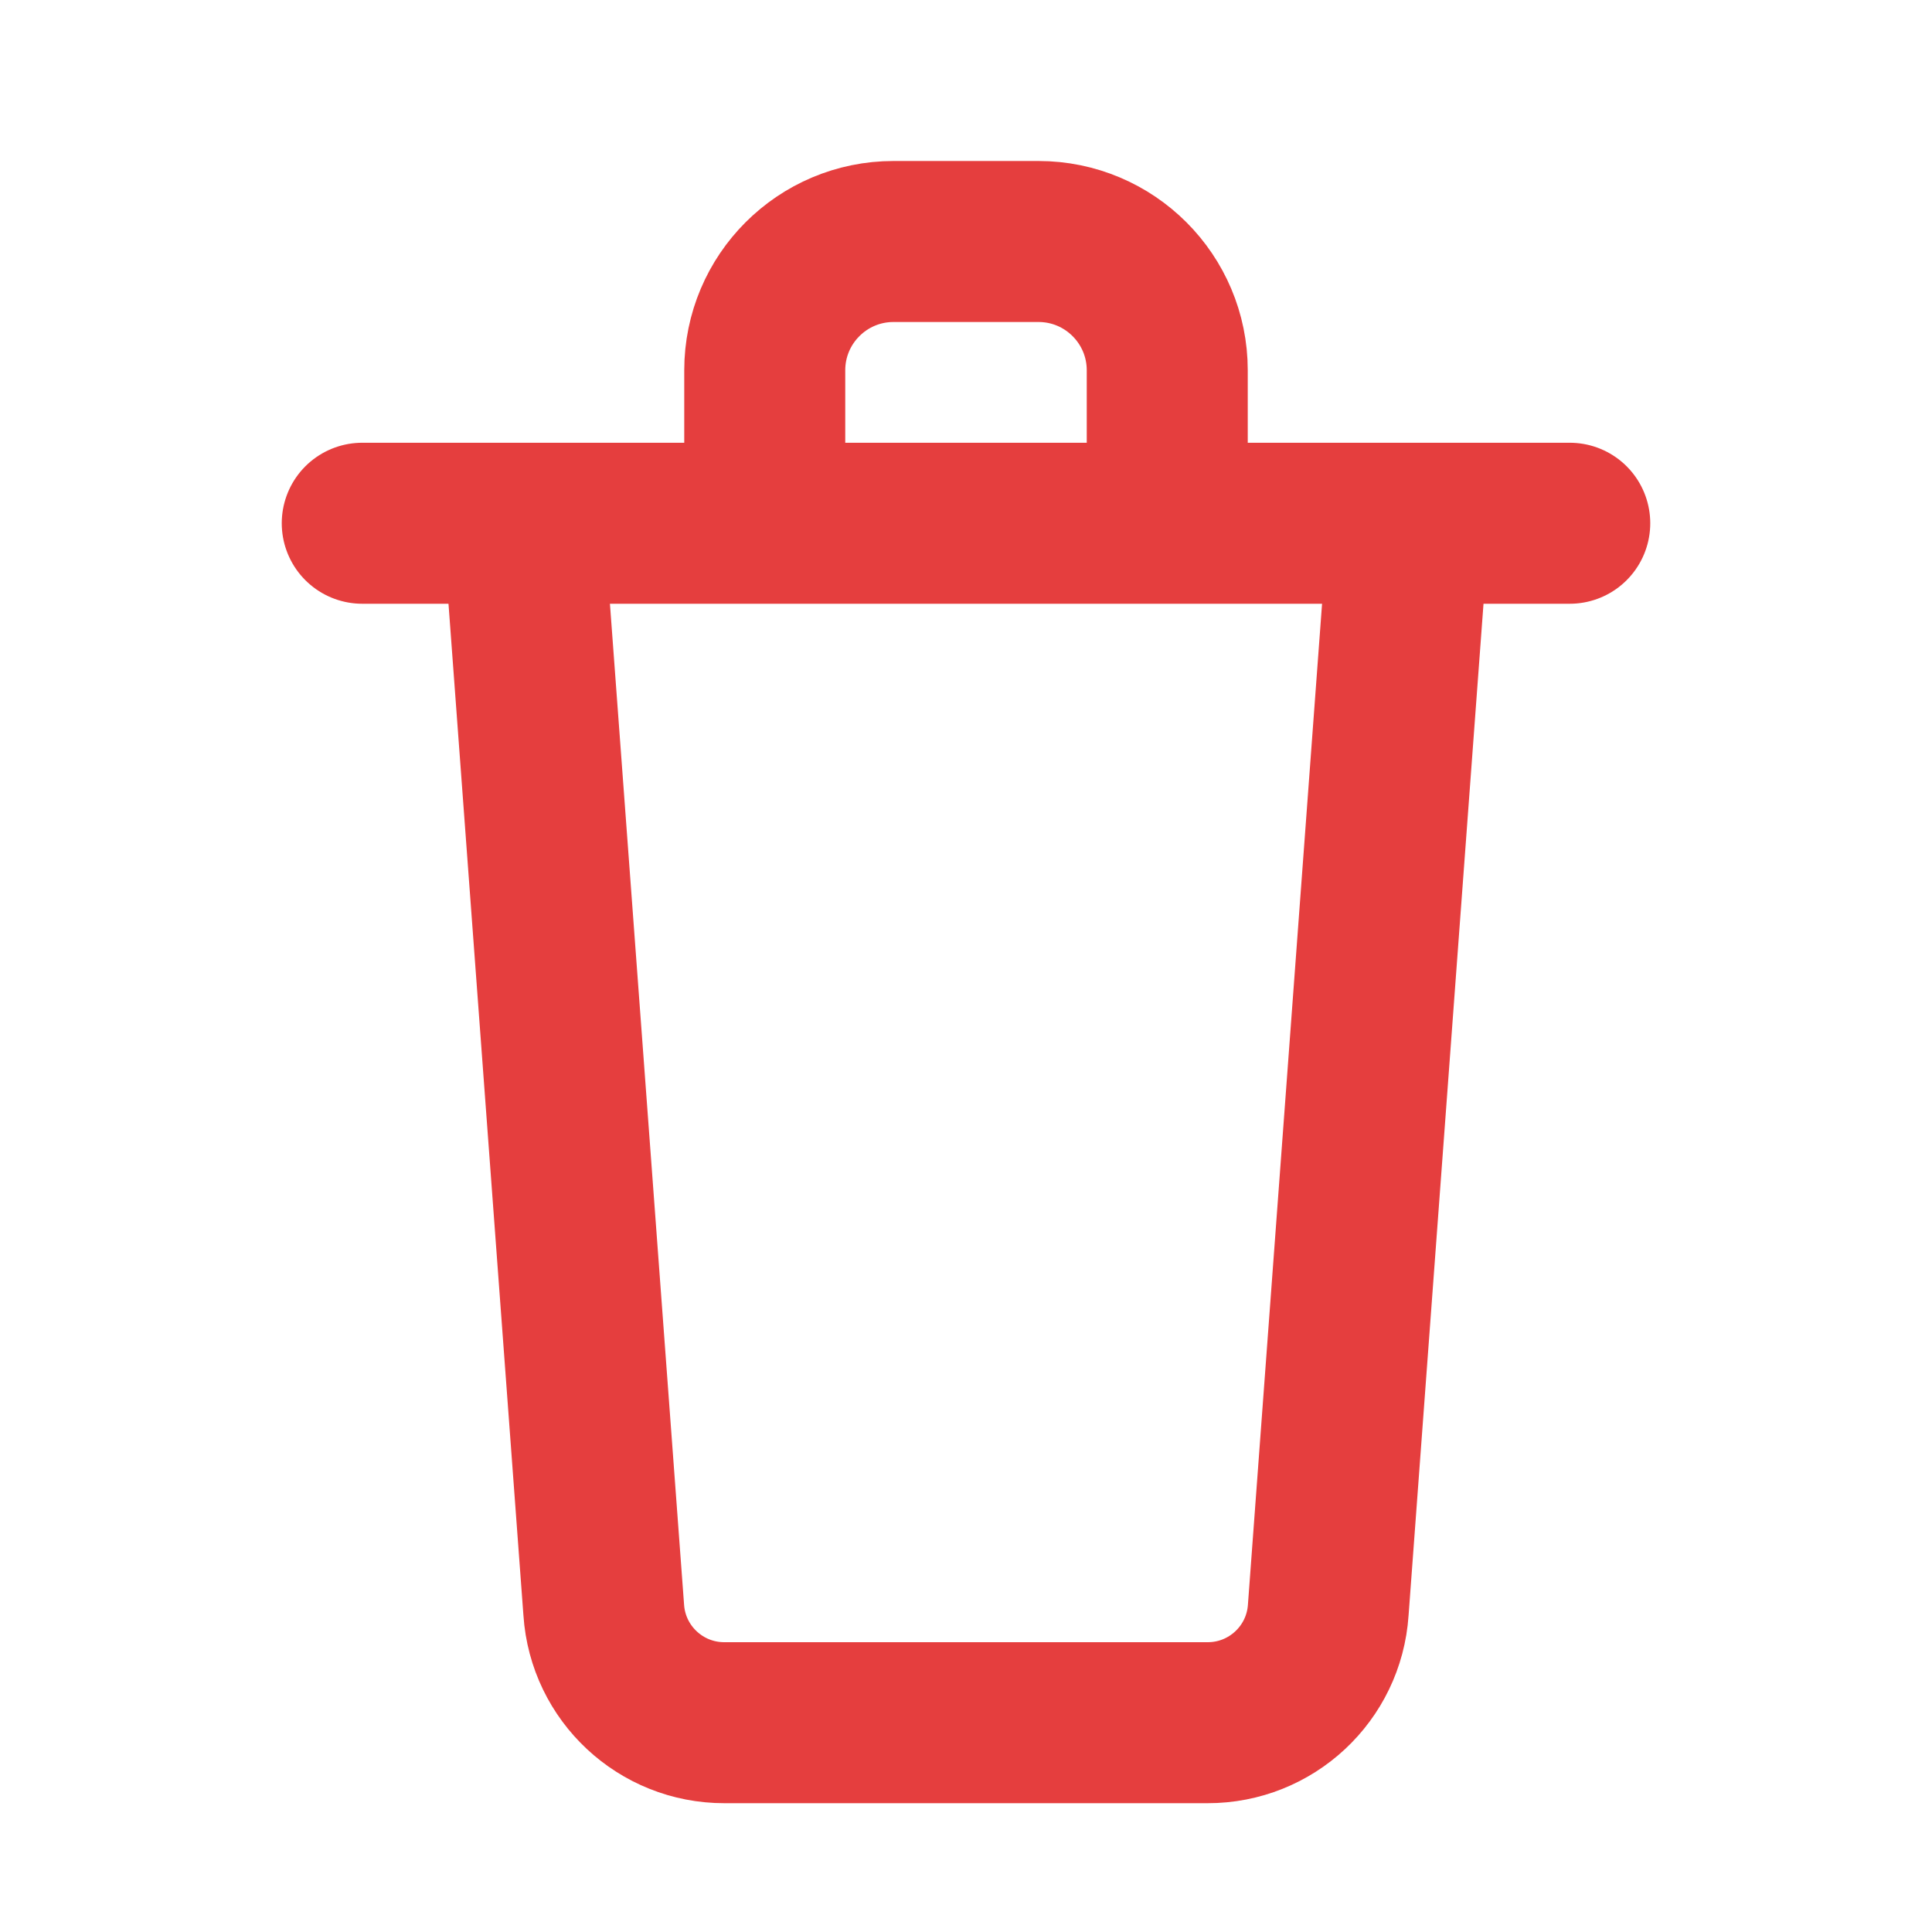
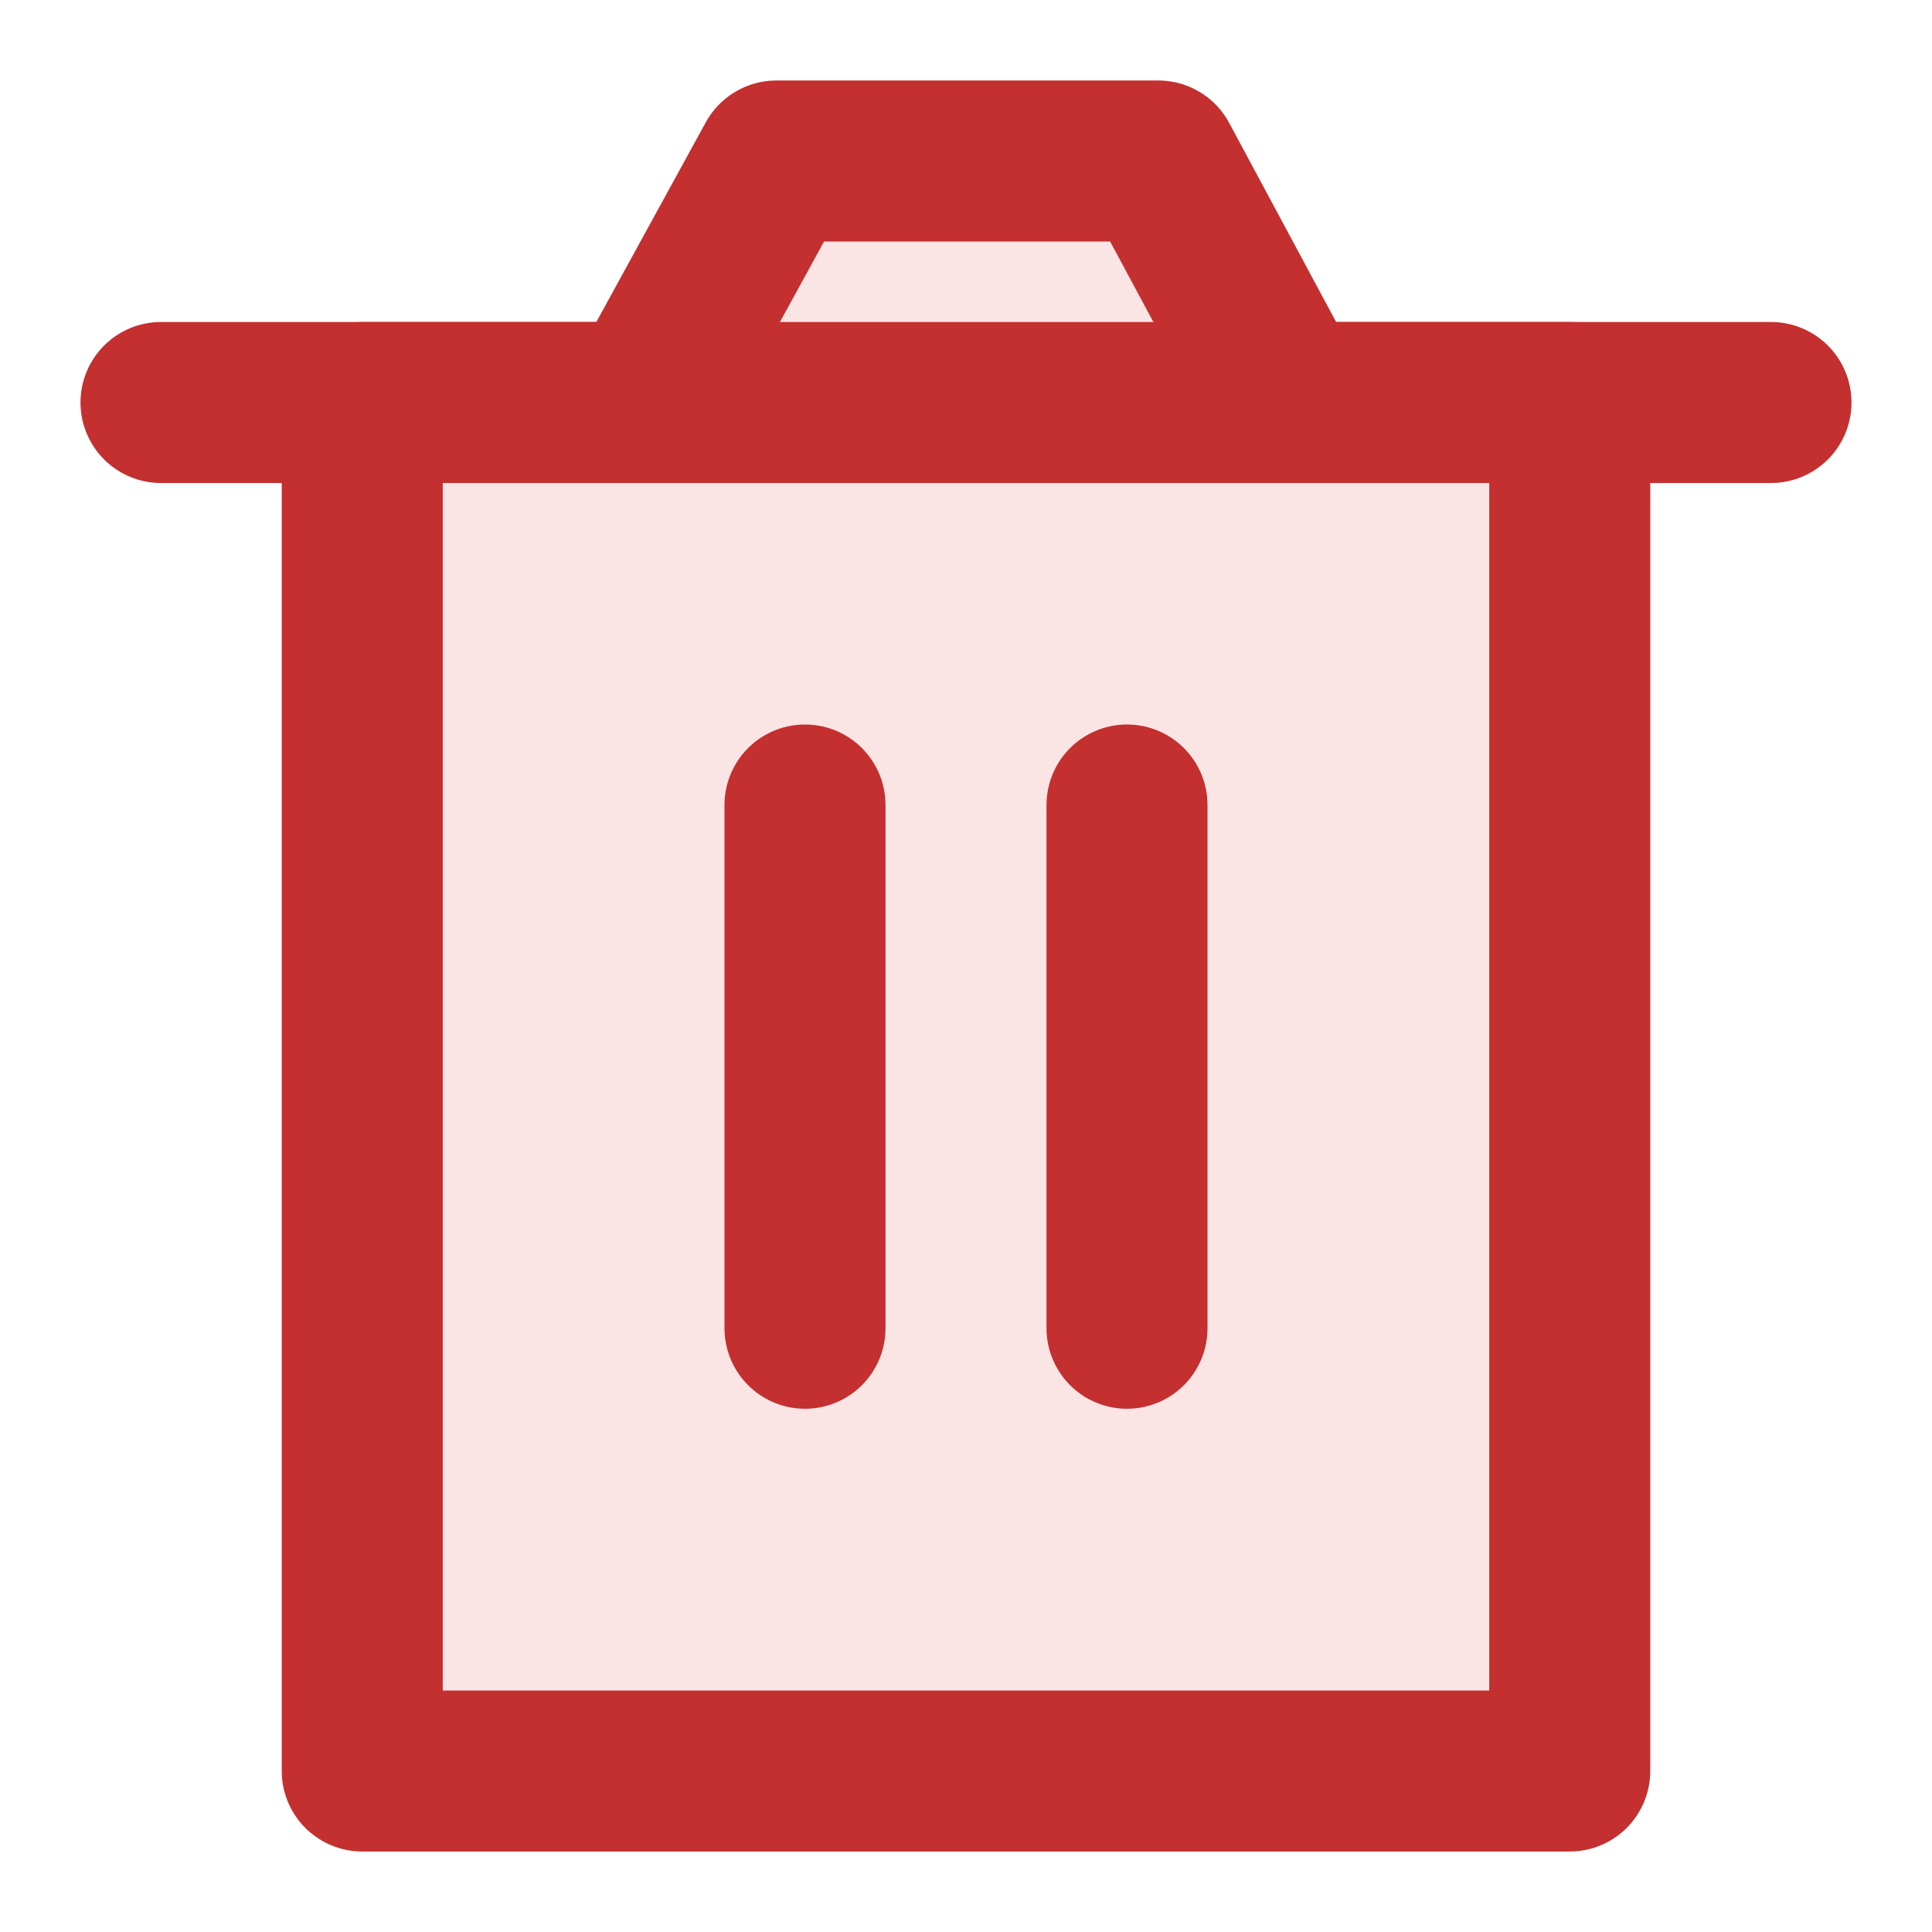
- <svg xmlns="http://www.w3.org/2000/svg" width="24" height="24" viewBox="0 0 24 24" fill="none">
-   <path d="M4.5 6.5h15" stroke="#E53E3E" stroke-width="2" stroke-linecap="round" />
-   <path d="M6.5 6.5 7.5 20a1.5 1.5 0 0 0 1.5 1.4h6a1.5 1.5 0 0 0 1.5-1.4l1-13.5" stroke="#E53E3E" stroke-width="2" stroke-linejoin="round" />
-   <path d="M9.5 6.5V4.6A1.6 1.6 0 0 1 11.1 3h1.8a1.6 1.6 0 0 1 1.6 1.6v1.9" stroke="#E53E3E" stroke-width="2" stroke-linejoin="round" />
+ <svg xmlns="http://www.w3.org/2000/svg" width="24" height="24" viewBox="0 0 48 48" fill="none">
+   <path d="M9 10V44H39V10H9Z" fill="#FBE4E4" stroke="#C42F2F" stroke-width="4" stroke-linejoin="round" />
+   <path d="M20 20V33" stroke="#C42F2F" stroke-width="4" stroke-linecap="round" stroke-linejoin="round" />
+   <path d="M28 20V33" stroke="#C42F2F" stroke-width="4" stroke-linecap="round" stroke-linejoin="round" />
+   <path d="M4 10H44" stroke="#C42F2F" stroke-width="4" stroke-linecap="round" stroke-linejoin="round" />
+   <path d="M16 10L19.289 4H28.777L32 10H16Z" fill="#FBE4E4" stroke="#C42F2F" stroke-width="4" stroke-linejoin="round" />
</svg>
